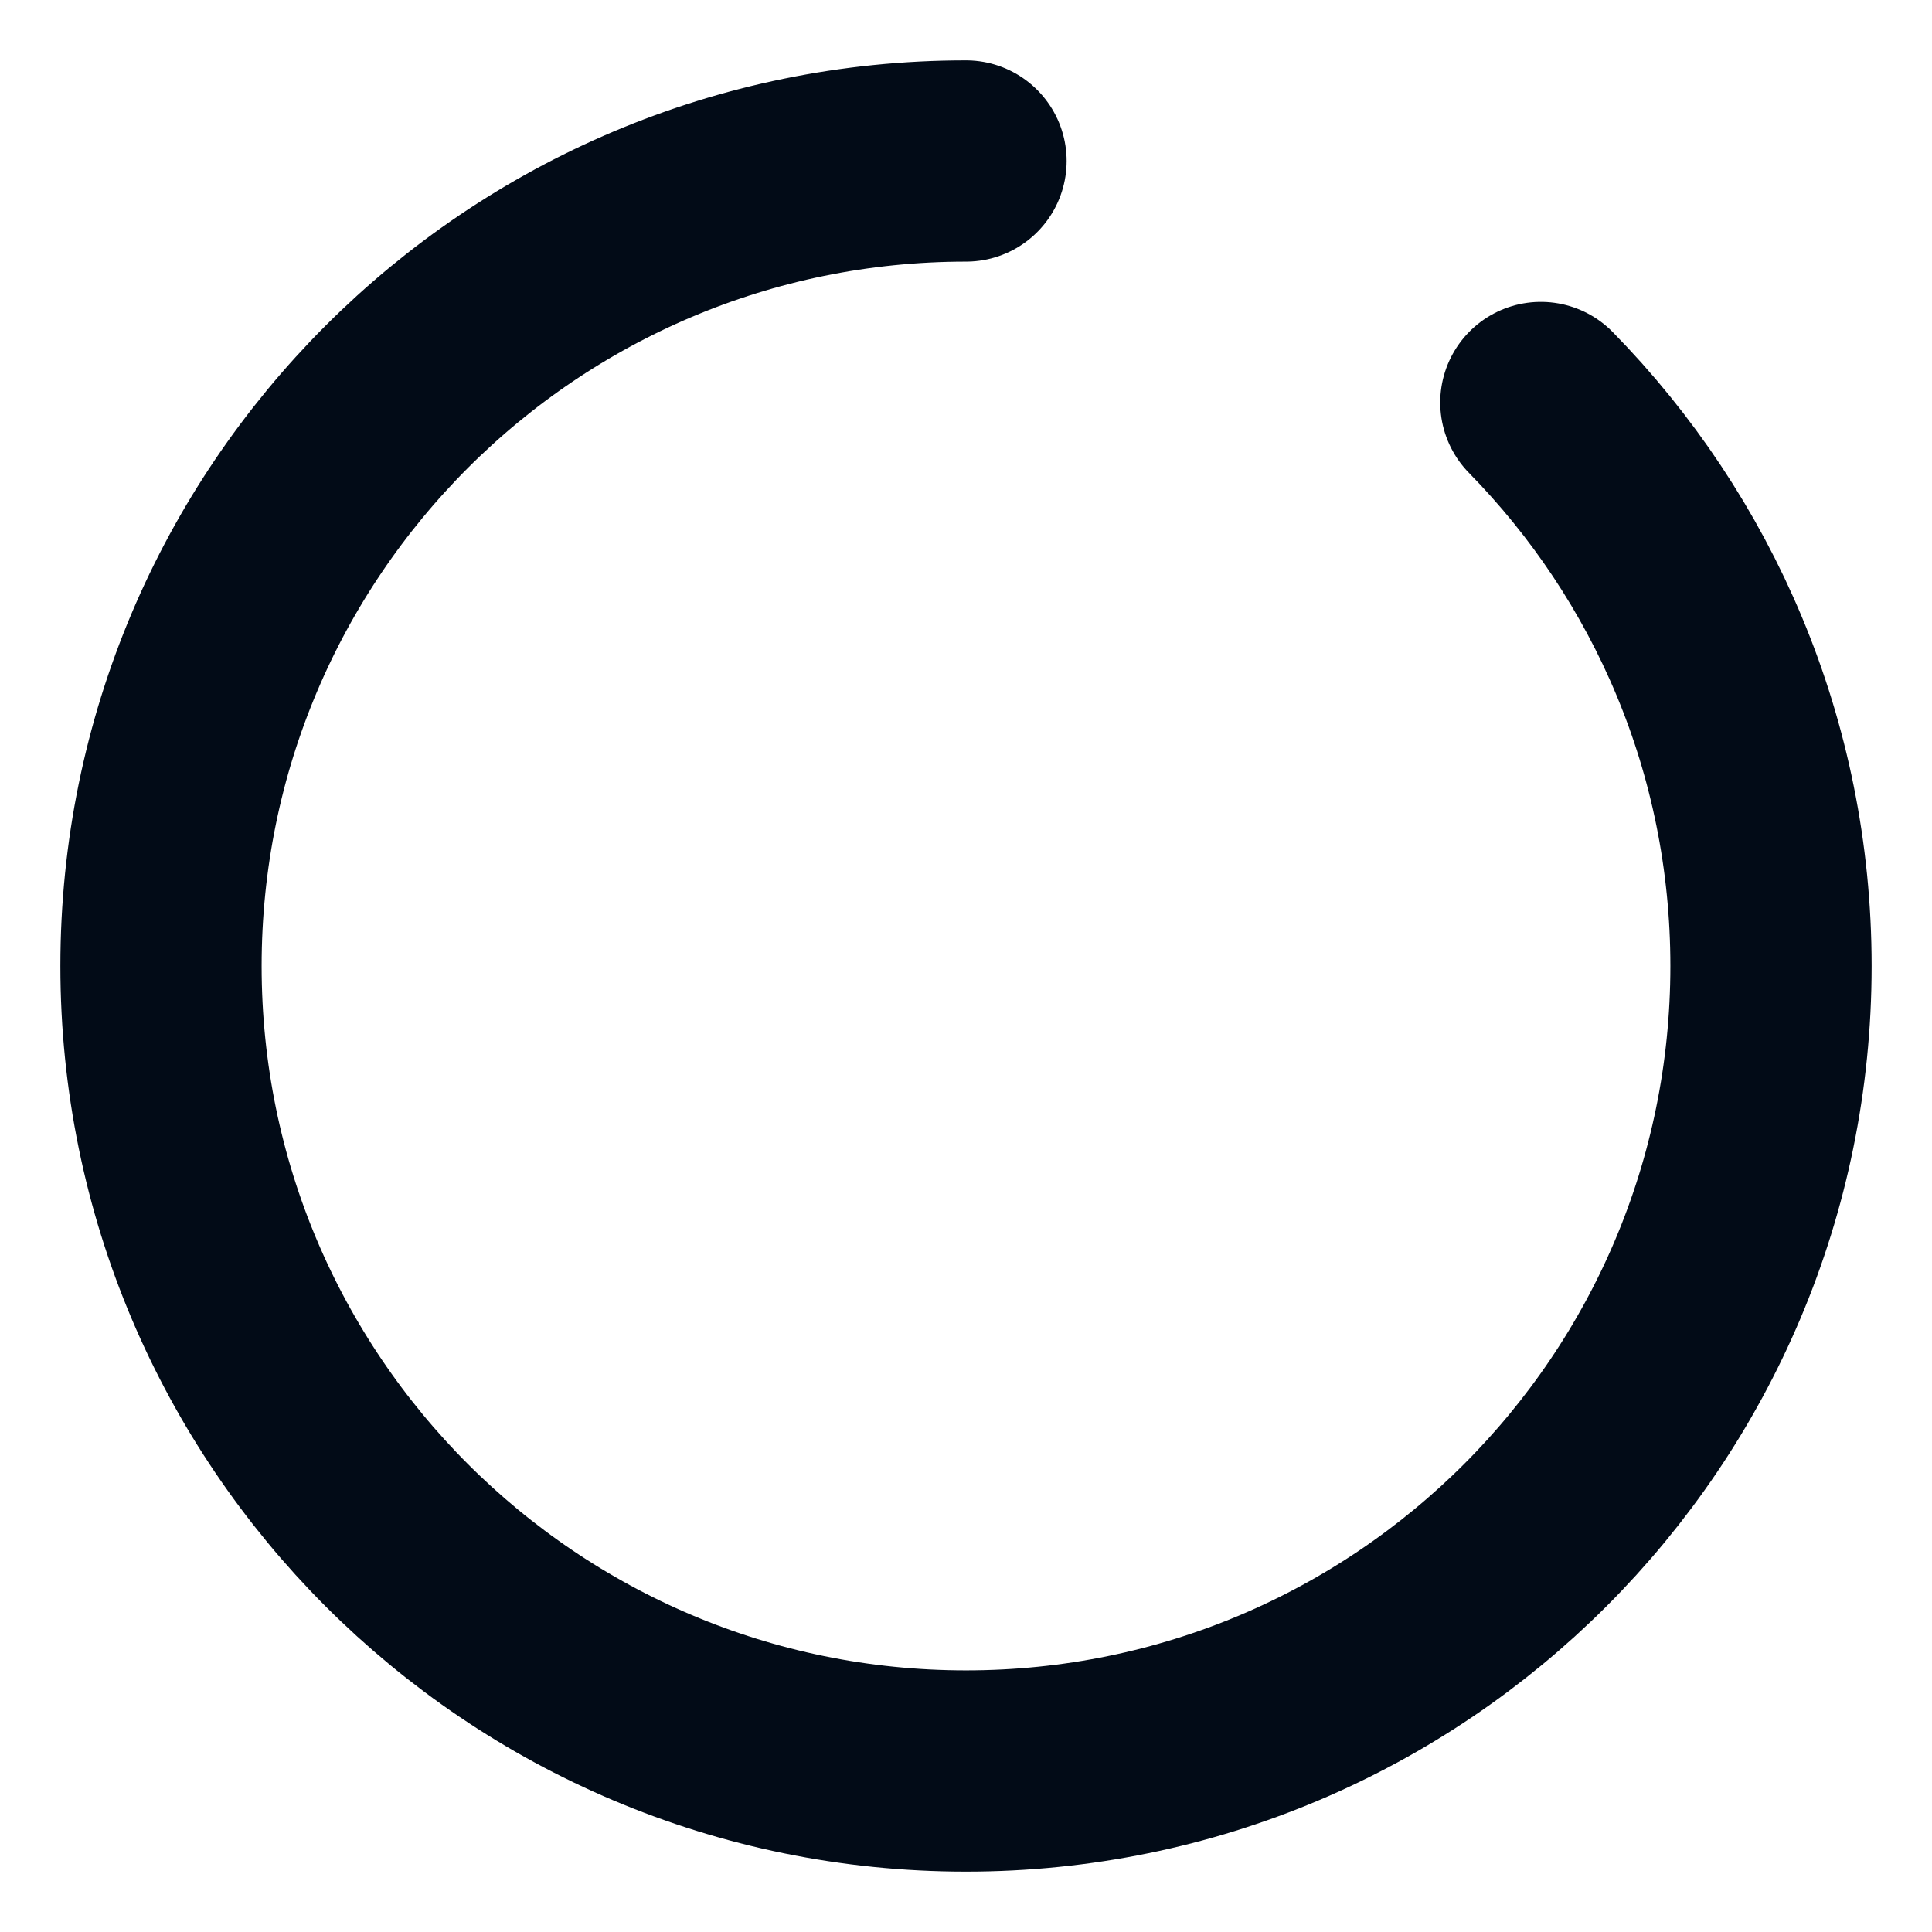
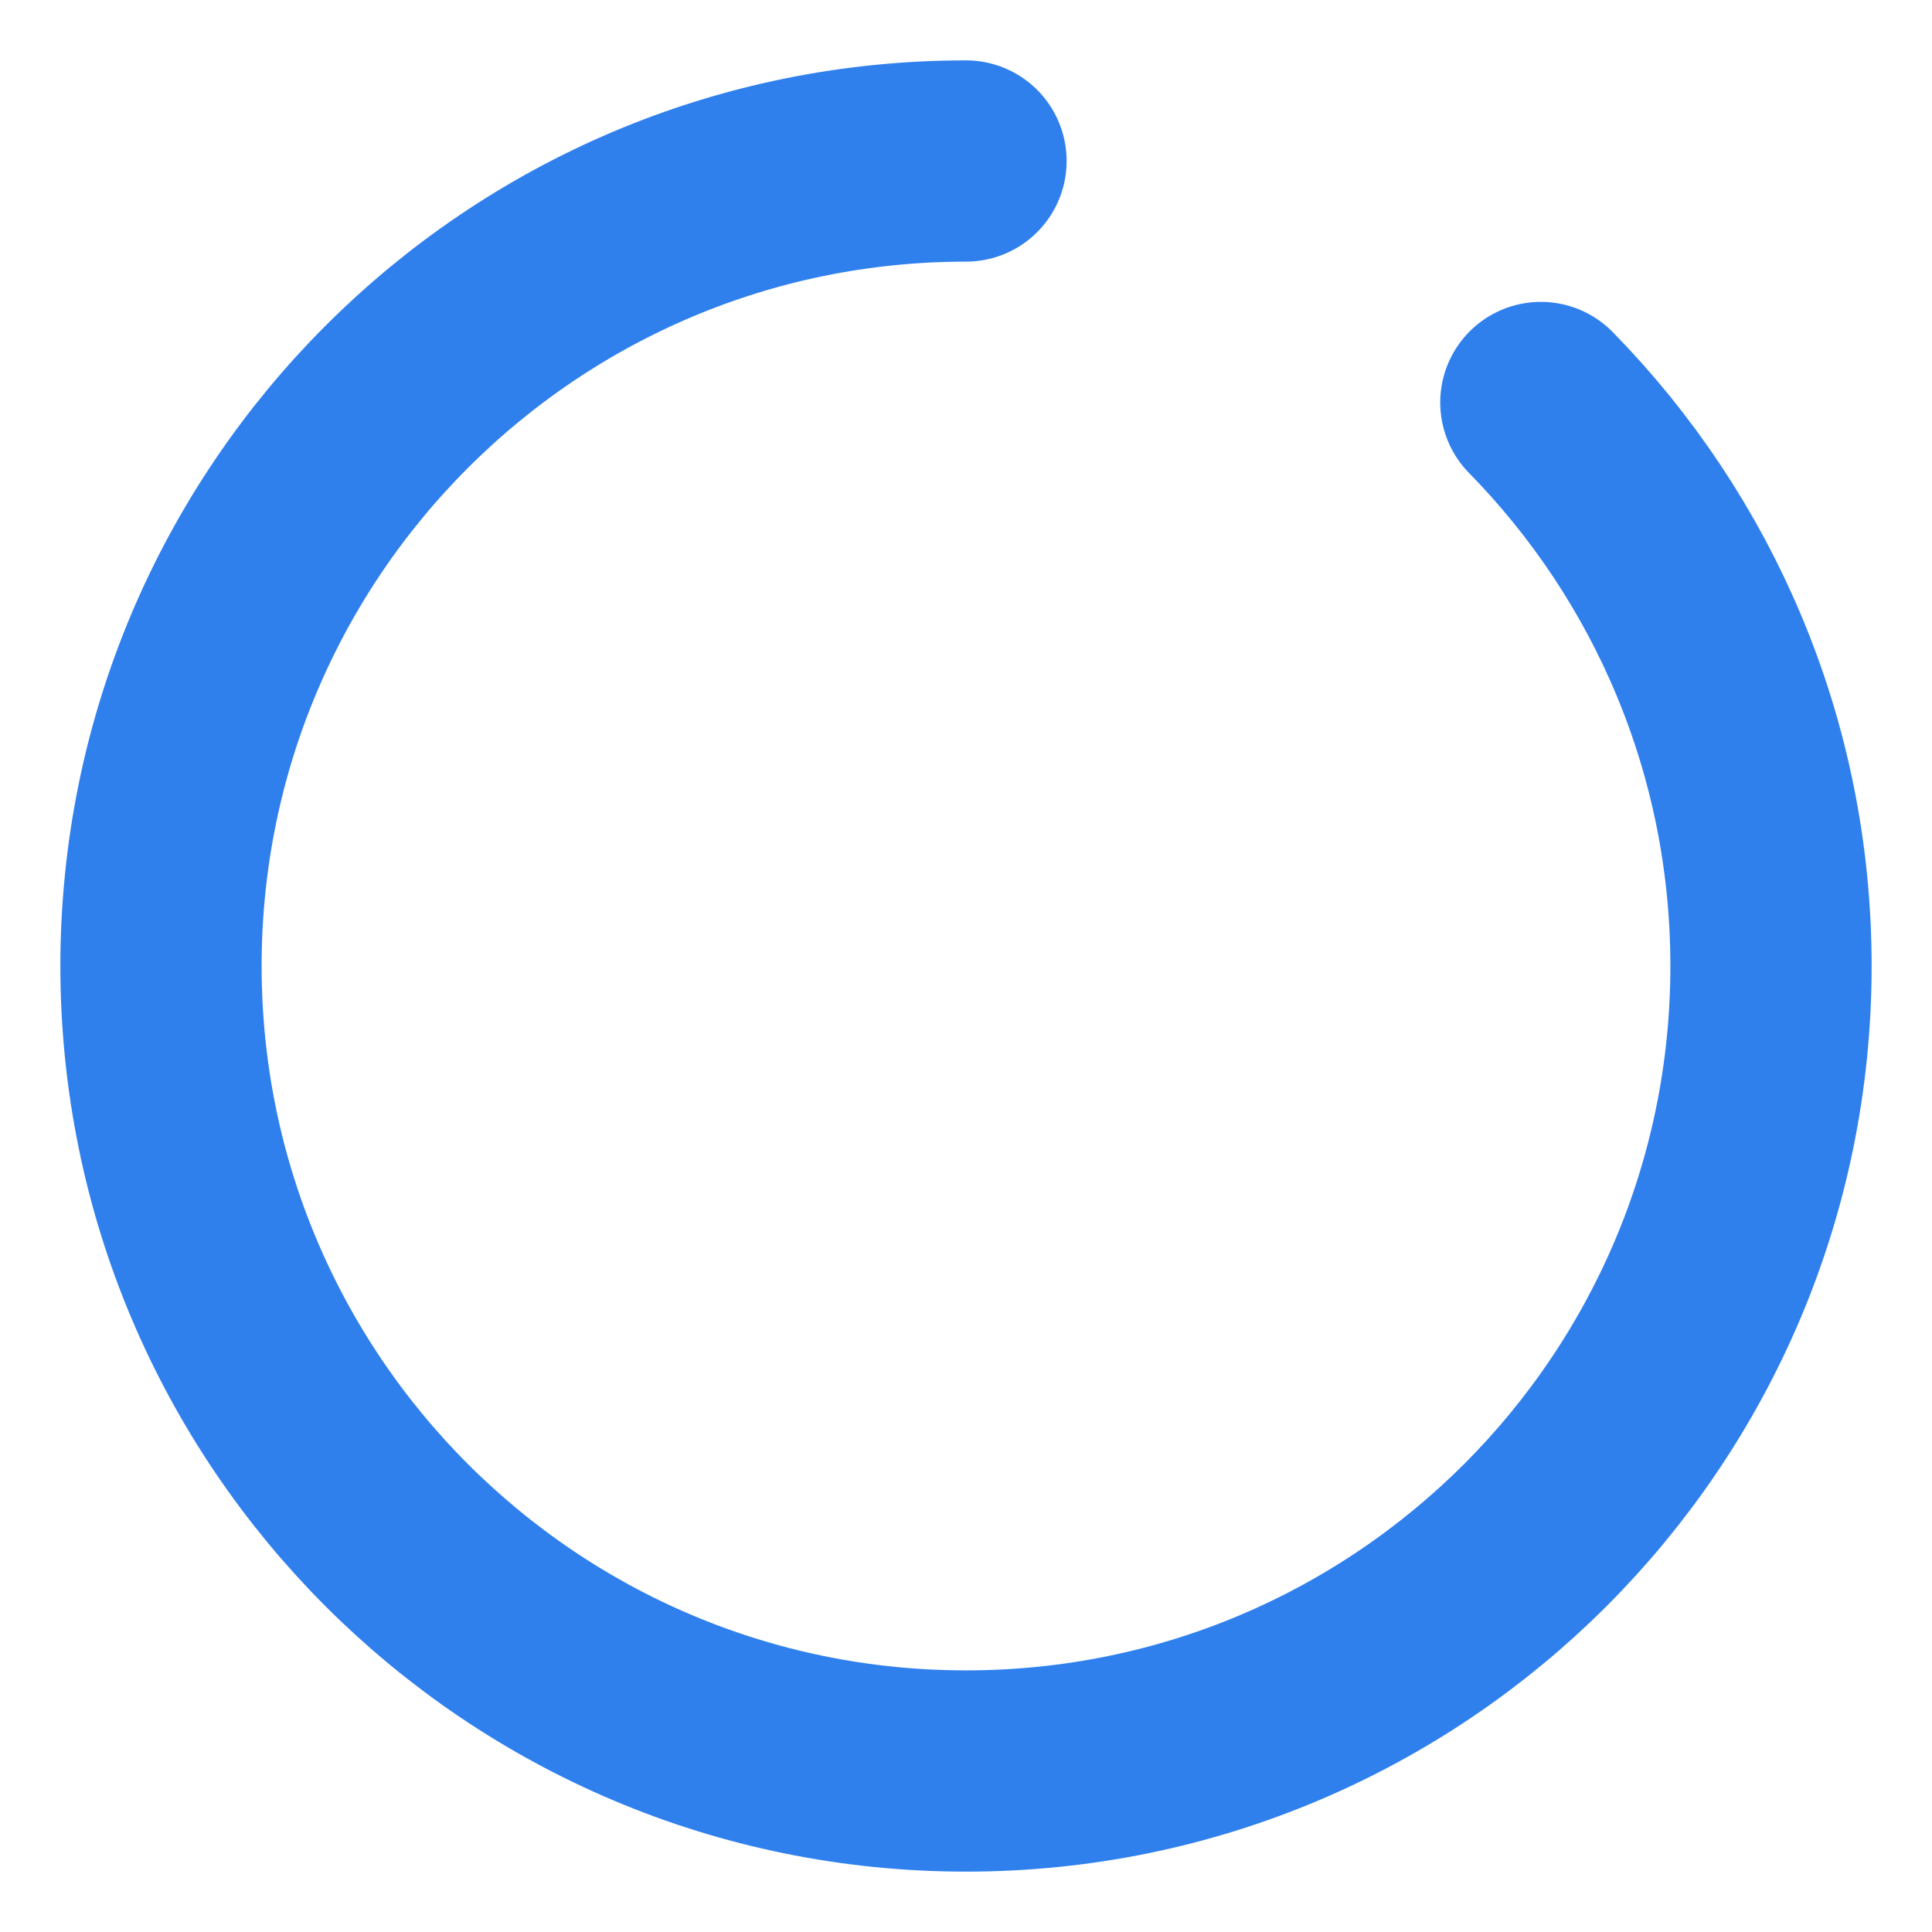
<svg xmlns="http://www.w3.org/2000/svg" width="24" height="24" viewBox="0 0 24 24" fill="none">
-   <path d="M12 2C6.477 2 2 6.477 2 12C2 17.523 6.477 22 12 22C17.523 22 22 17.523 22 12C22 9.275 20.91 6.804 19.141 5" stroke="#020b17" stroke-width="2.5" stroke-linecap="round" stroke-linejoin="round" />
+   <path d="M12 2C6.477 2 2 6.477 2 12C2 17.523 6.477 22 12 22C17.523 22 22 17.523 22 12C22 9.275 20.91 6.804 19.141 5" stroke="#2F80ED" stroke-width="2.5" stroke-linecap="round" stroke-linejoin="round" />
</svg>
